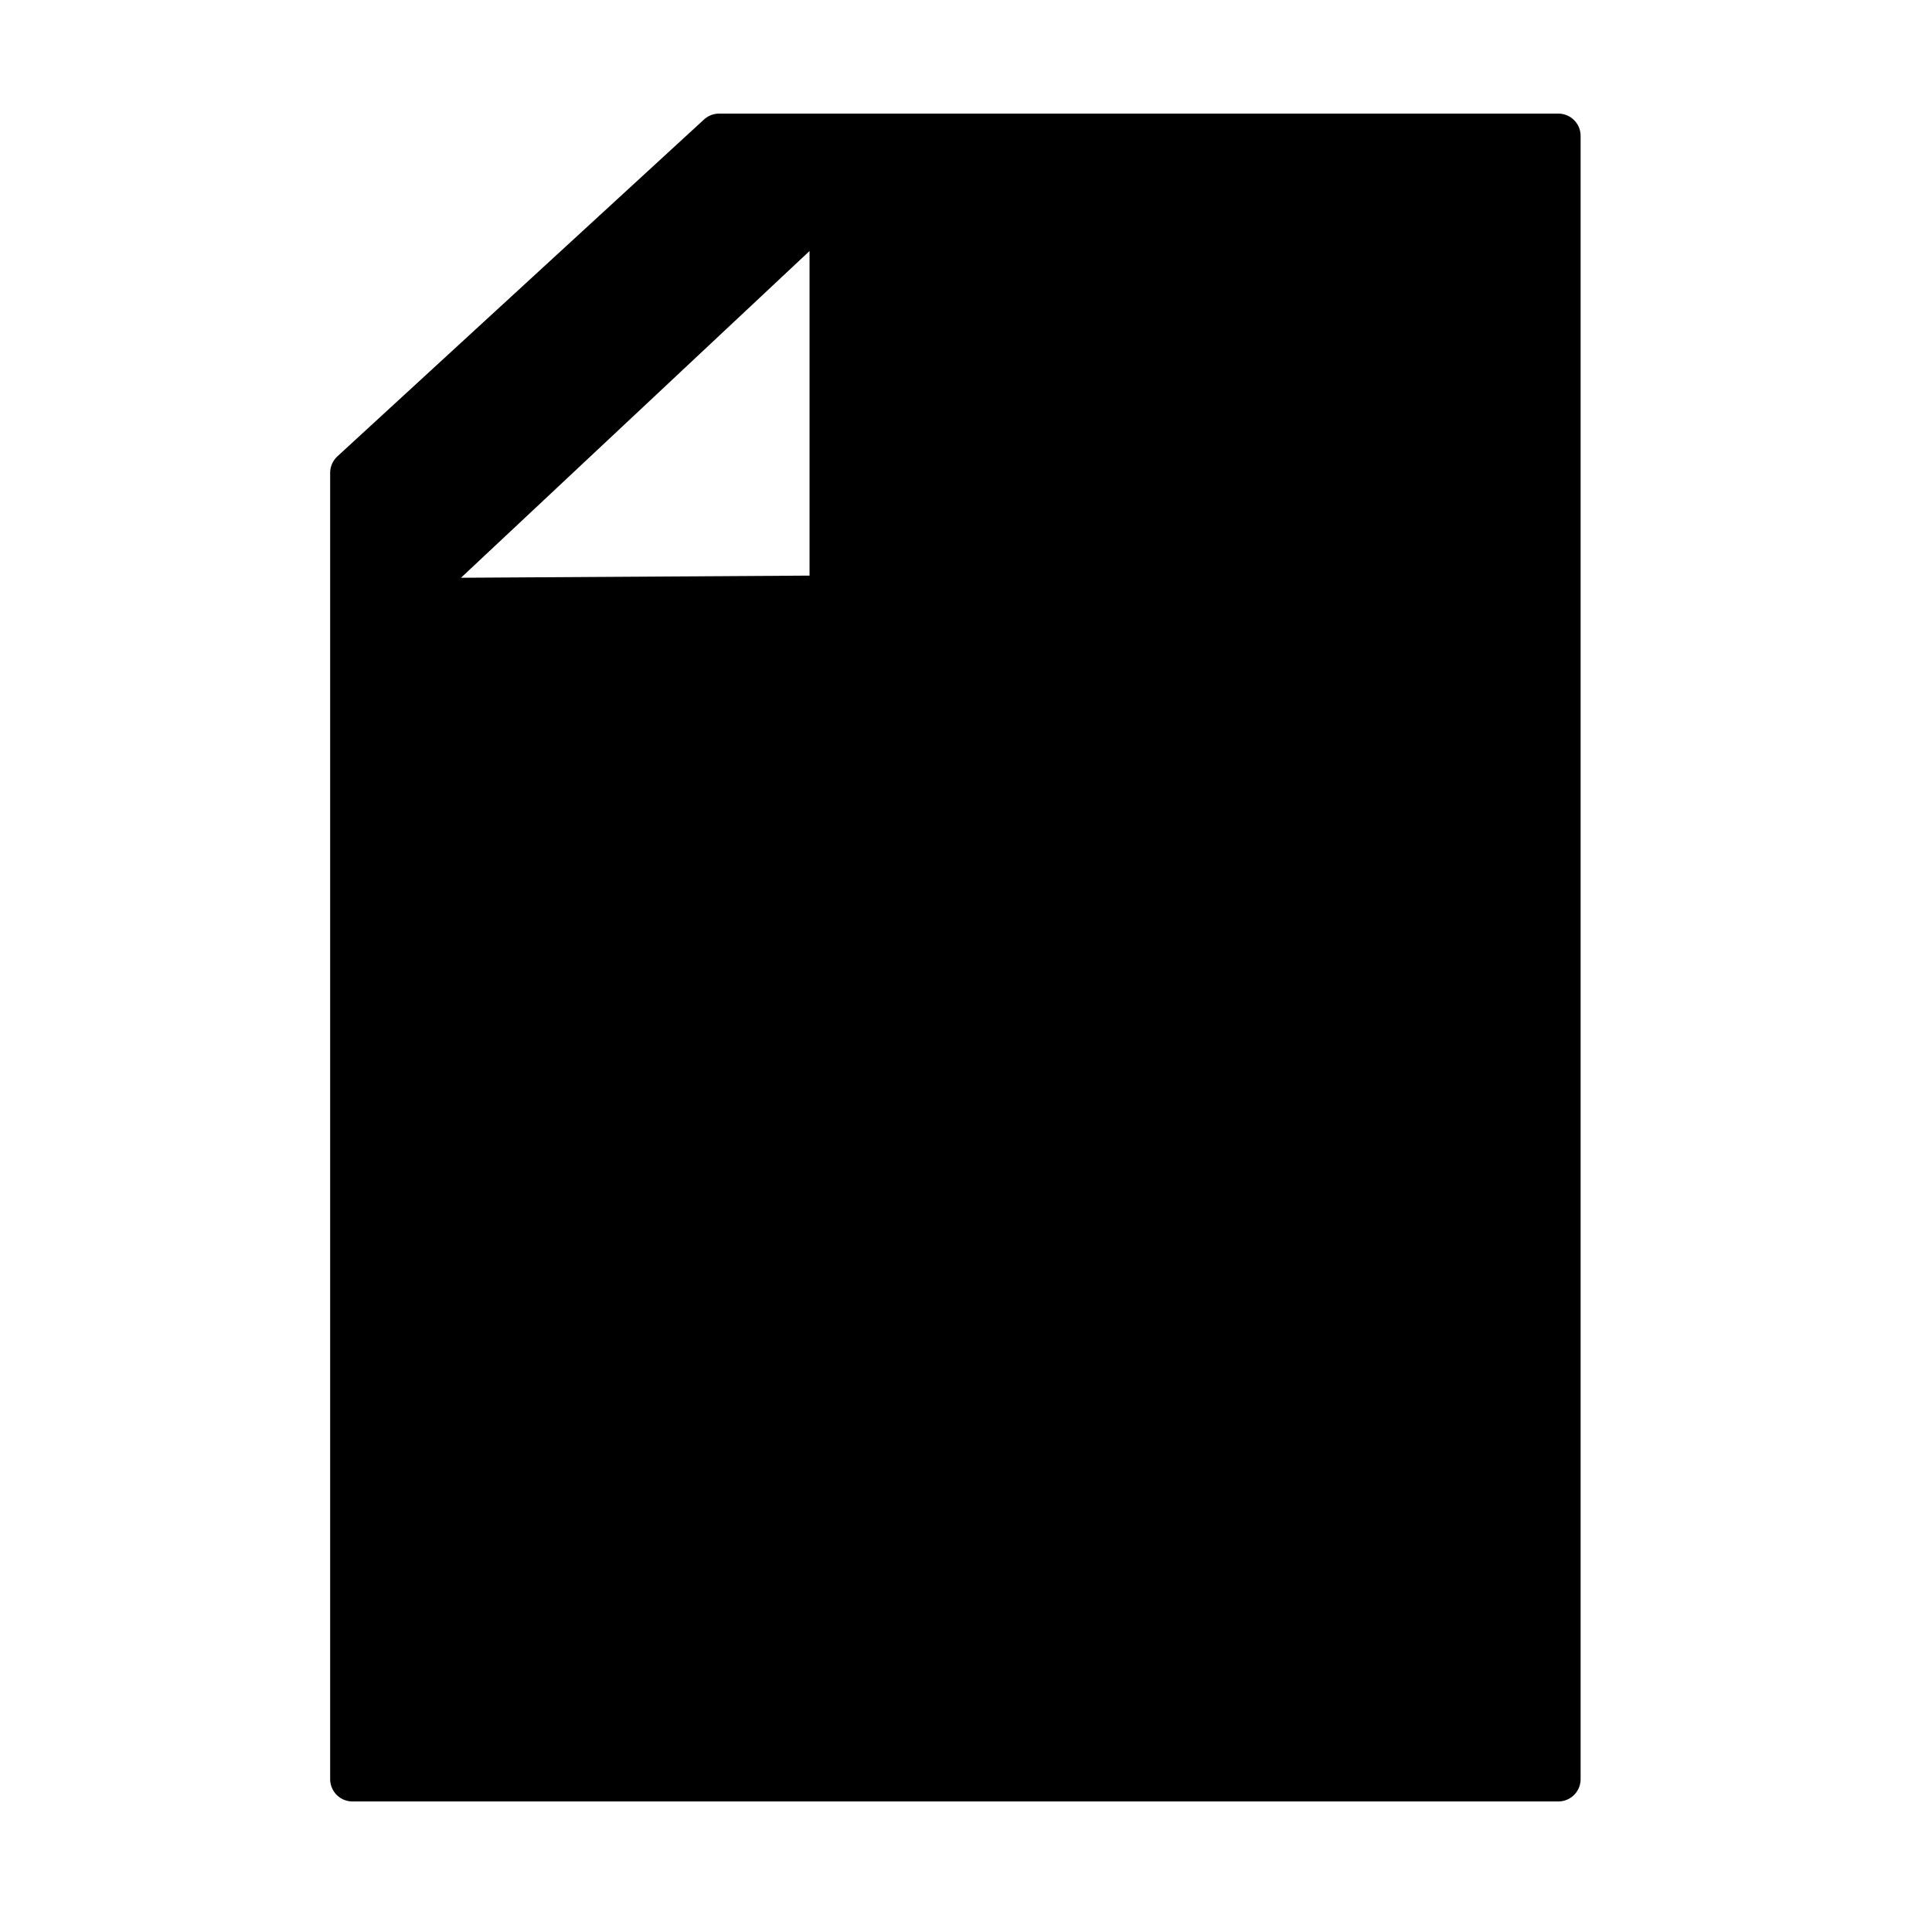
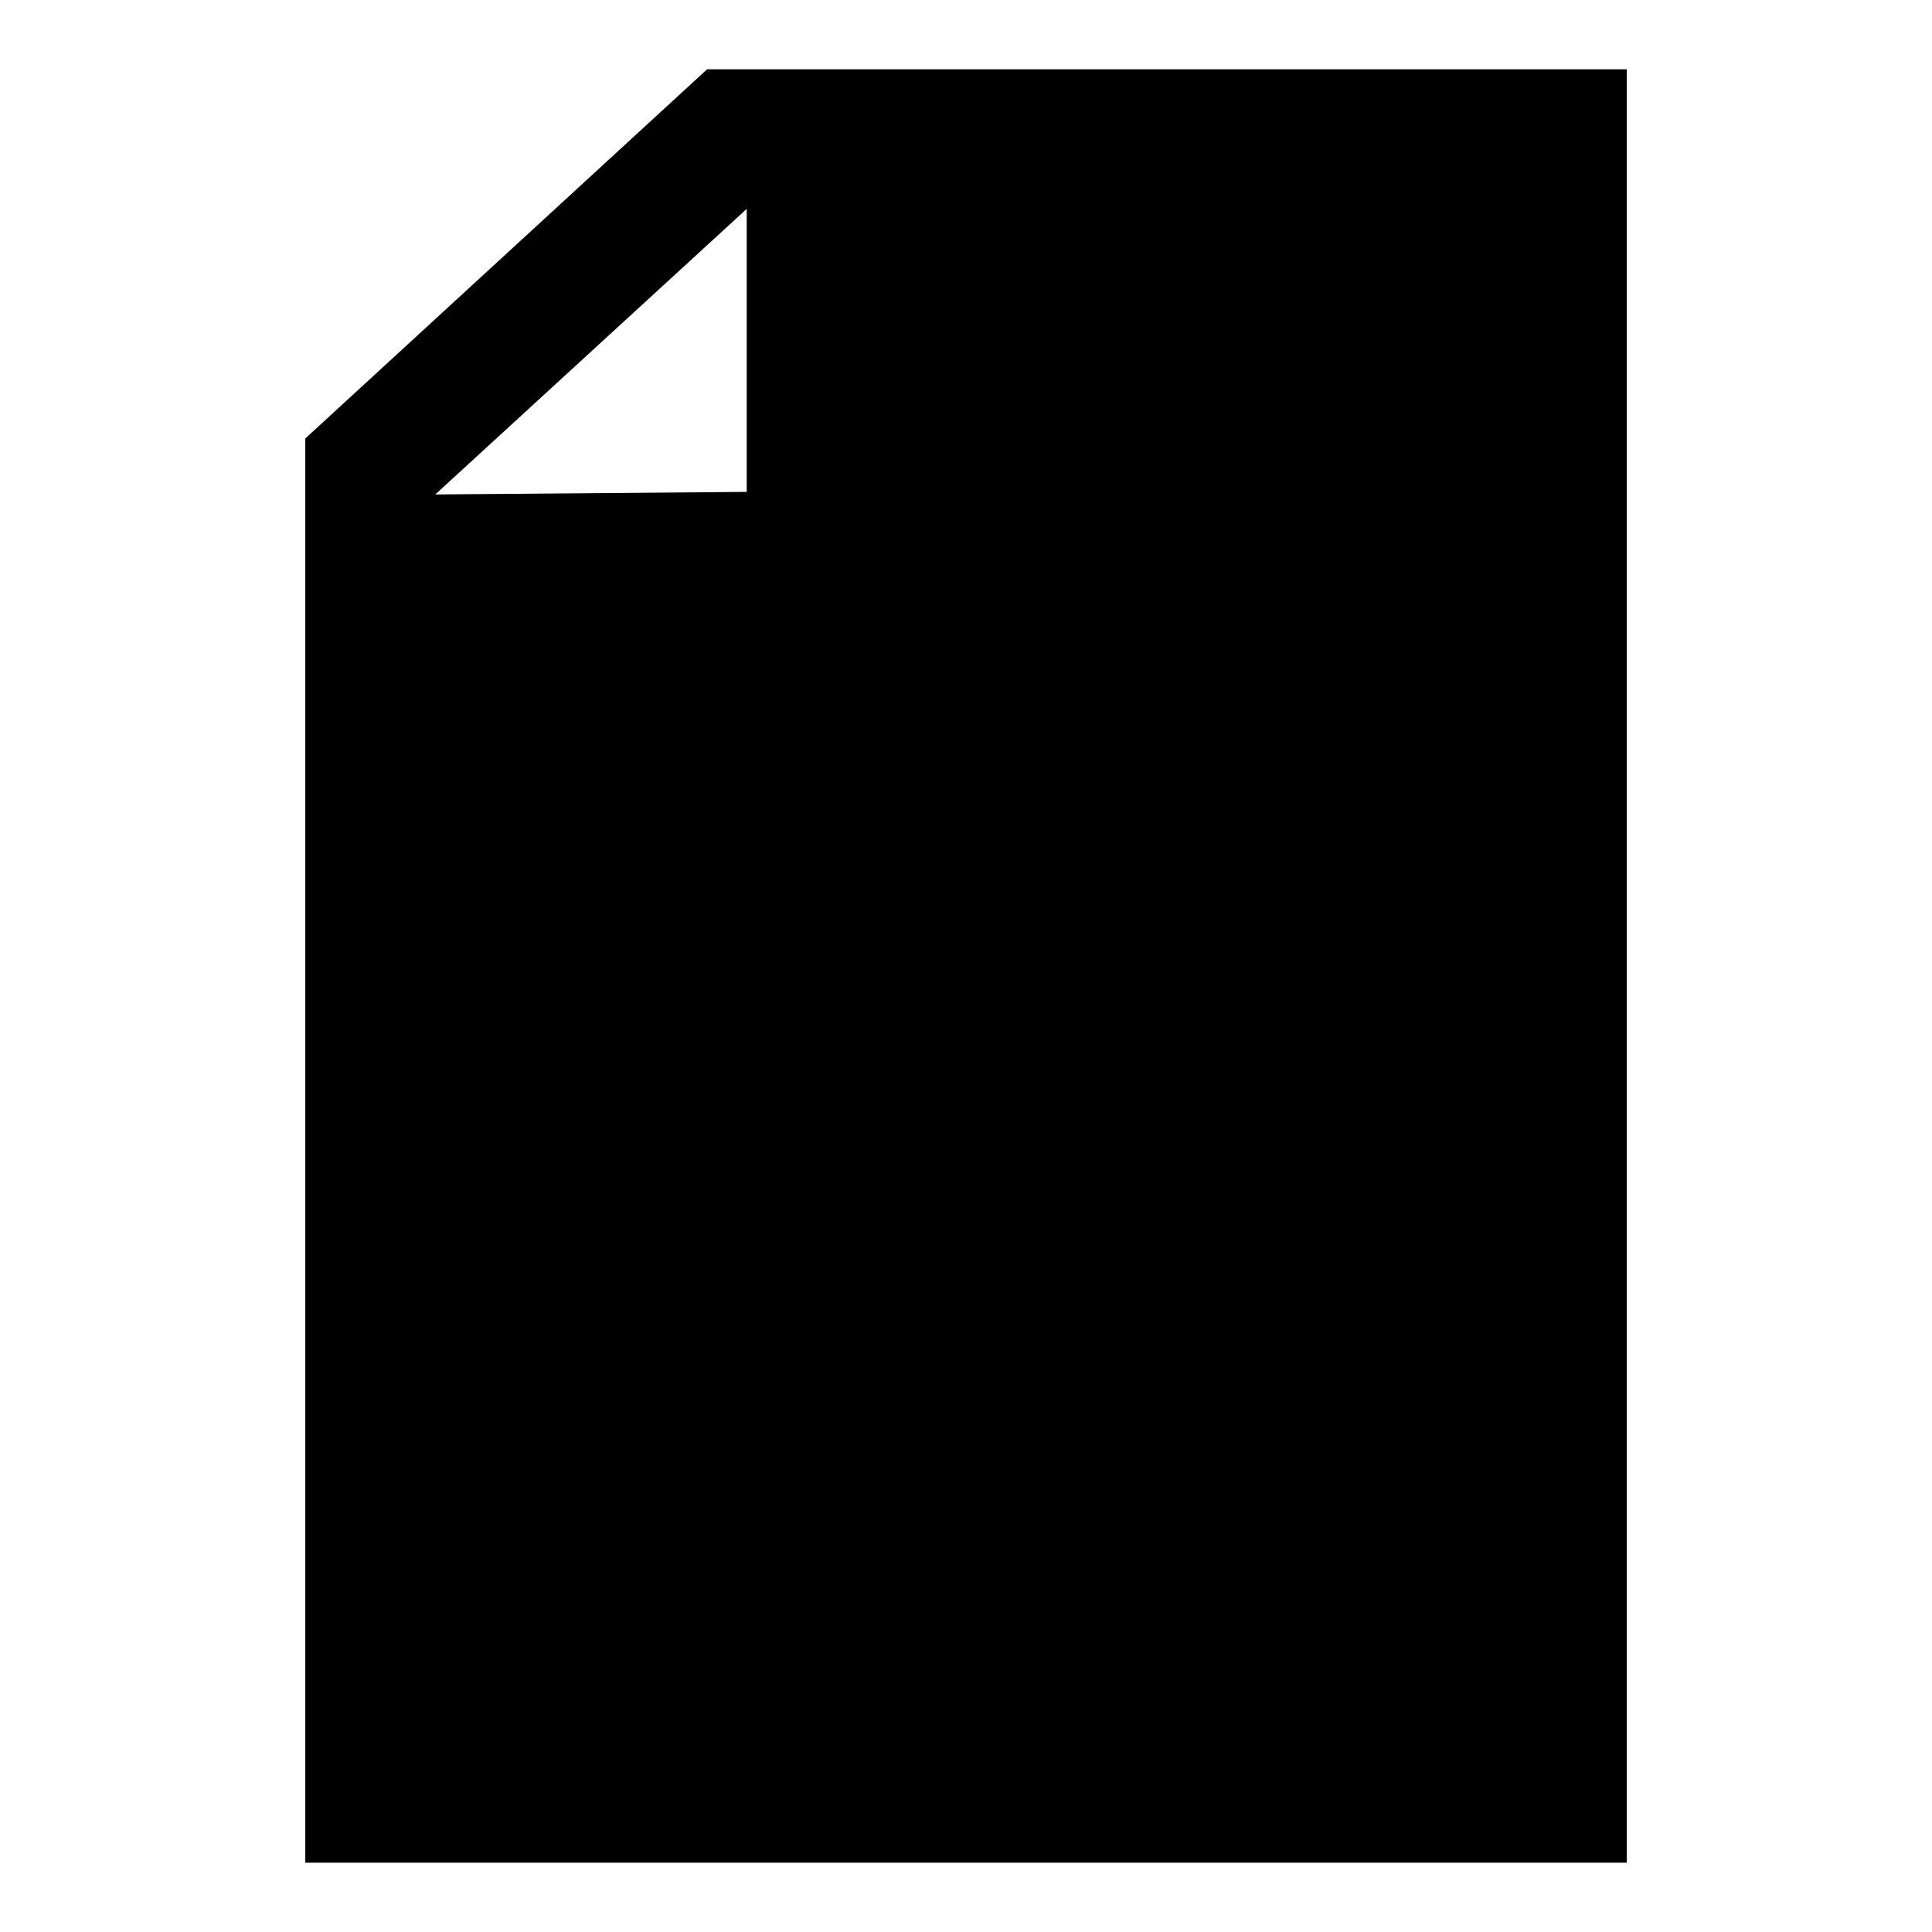
- <svg xmlns="http://www.w3.org/2000/svg" width="1300" height="1300" id="svg2" version="1.1">
+ <svg xmlns="http://www.w3.org/2000/svg" width="96" height="96" id="svg2" version="1.1">
  <defs id="defs4" />
-   <g id="layer1" transform="translate(0,247.6378)">
-     <path style="color:#000000;fill:#000000;fill-opacity:1;stroke:#000000;stroke-width:30;stroke-linecap:round;stroke-linejoin:round;stroke-opacity:1;marker:none;visibility:visible;display:inline;overflow:visible;enable-background:accumulate" d="m 483.875,91.438 -246.719,226.688 0,879.031 811.406,0 0,-1105.719 z m 75.844,42.844 0,267.938 L 272,404 z" transform="translate(0,-247.6378)" id="rect2985" />
+   <g id="layer1" transform="translate(0,-956.3622)">
+     <path style="color:#000000;fill:#000000;fill-opacity:1;stroke:#000000;stroke-width:1;stroke-linecap:round;stroke-linejoin:miter;stroke-miterlimit:4;stroke-opacity:1;stroke-dasharray:none;marker:none;visibility:visible;display:inline;overflow:visible;enable-background:accumulate" d="m 35.331,960.305 -19.661,18.065 0,70.05 64.661,0 0,-88.114 z m 2.273,5.3 0,15.695 -17.272,0.142 z" id="rect2985" />
+     <path style="fill:none;stroke:#ff0000;stroke-width:1px;stroke-linecap:butt;stroke-linejoin:miter;stroke-opacity:1" d="m -29.458,971.573 14.384,-13.202 0,13.202 z" id="path3869" />
  </g>
</svg>
